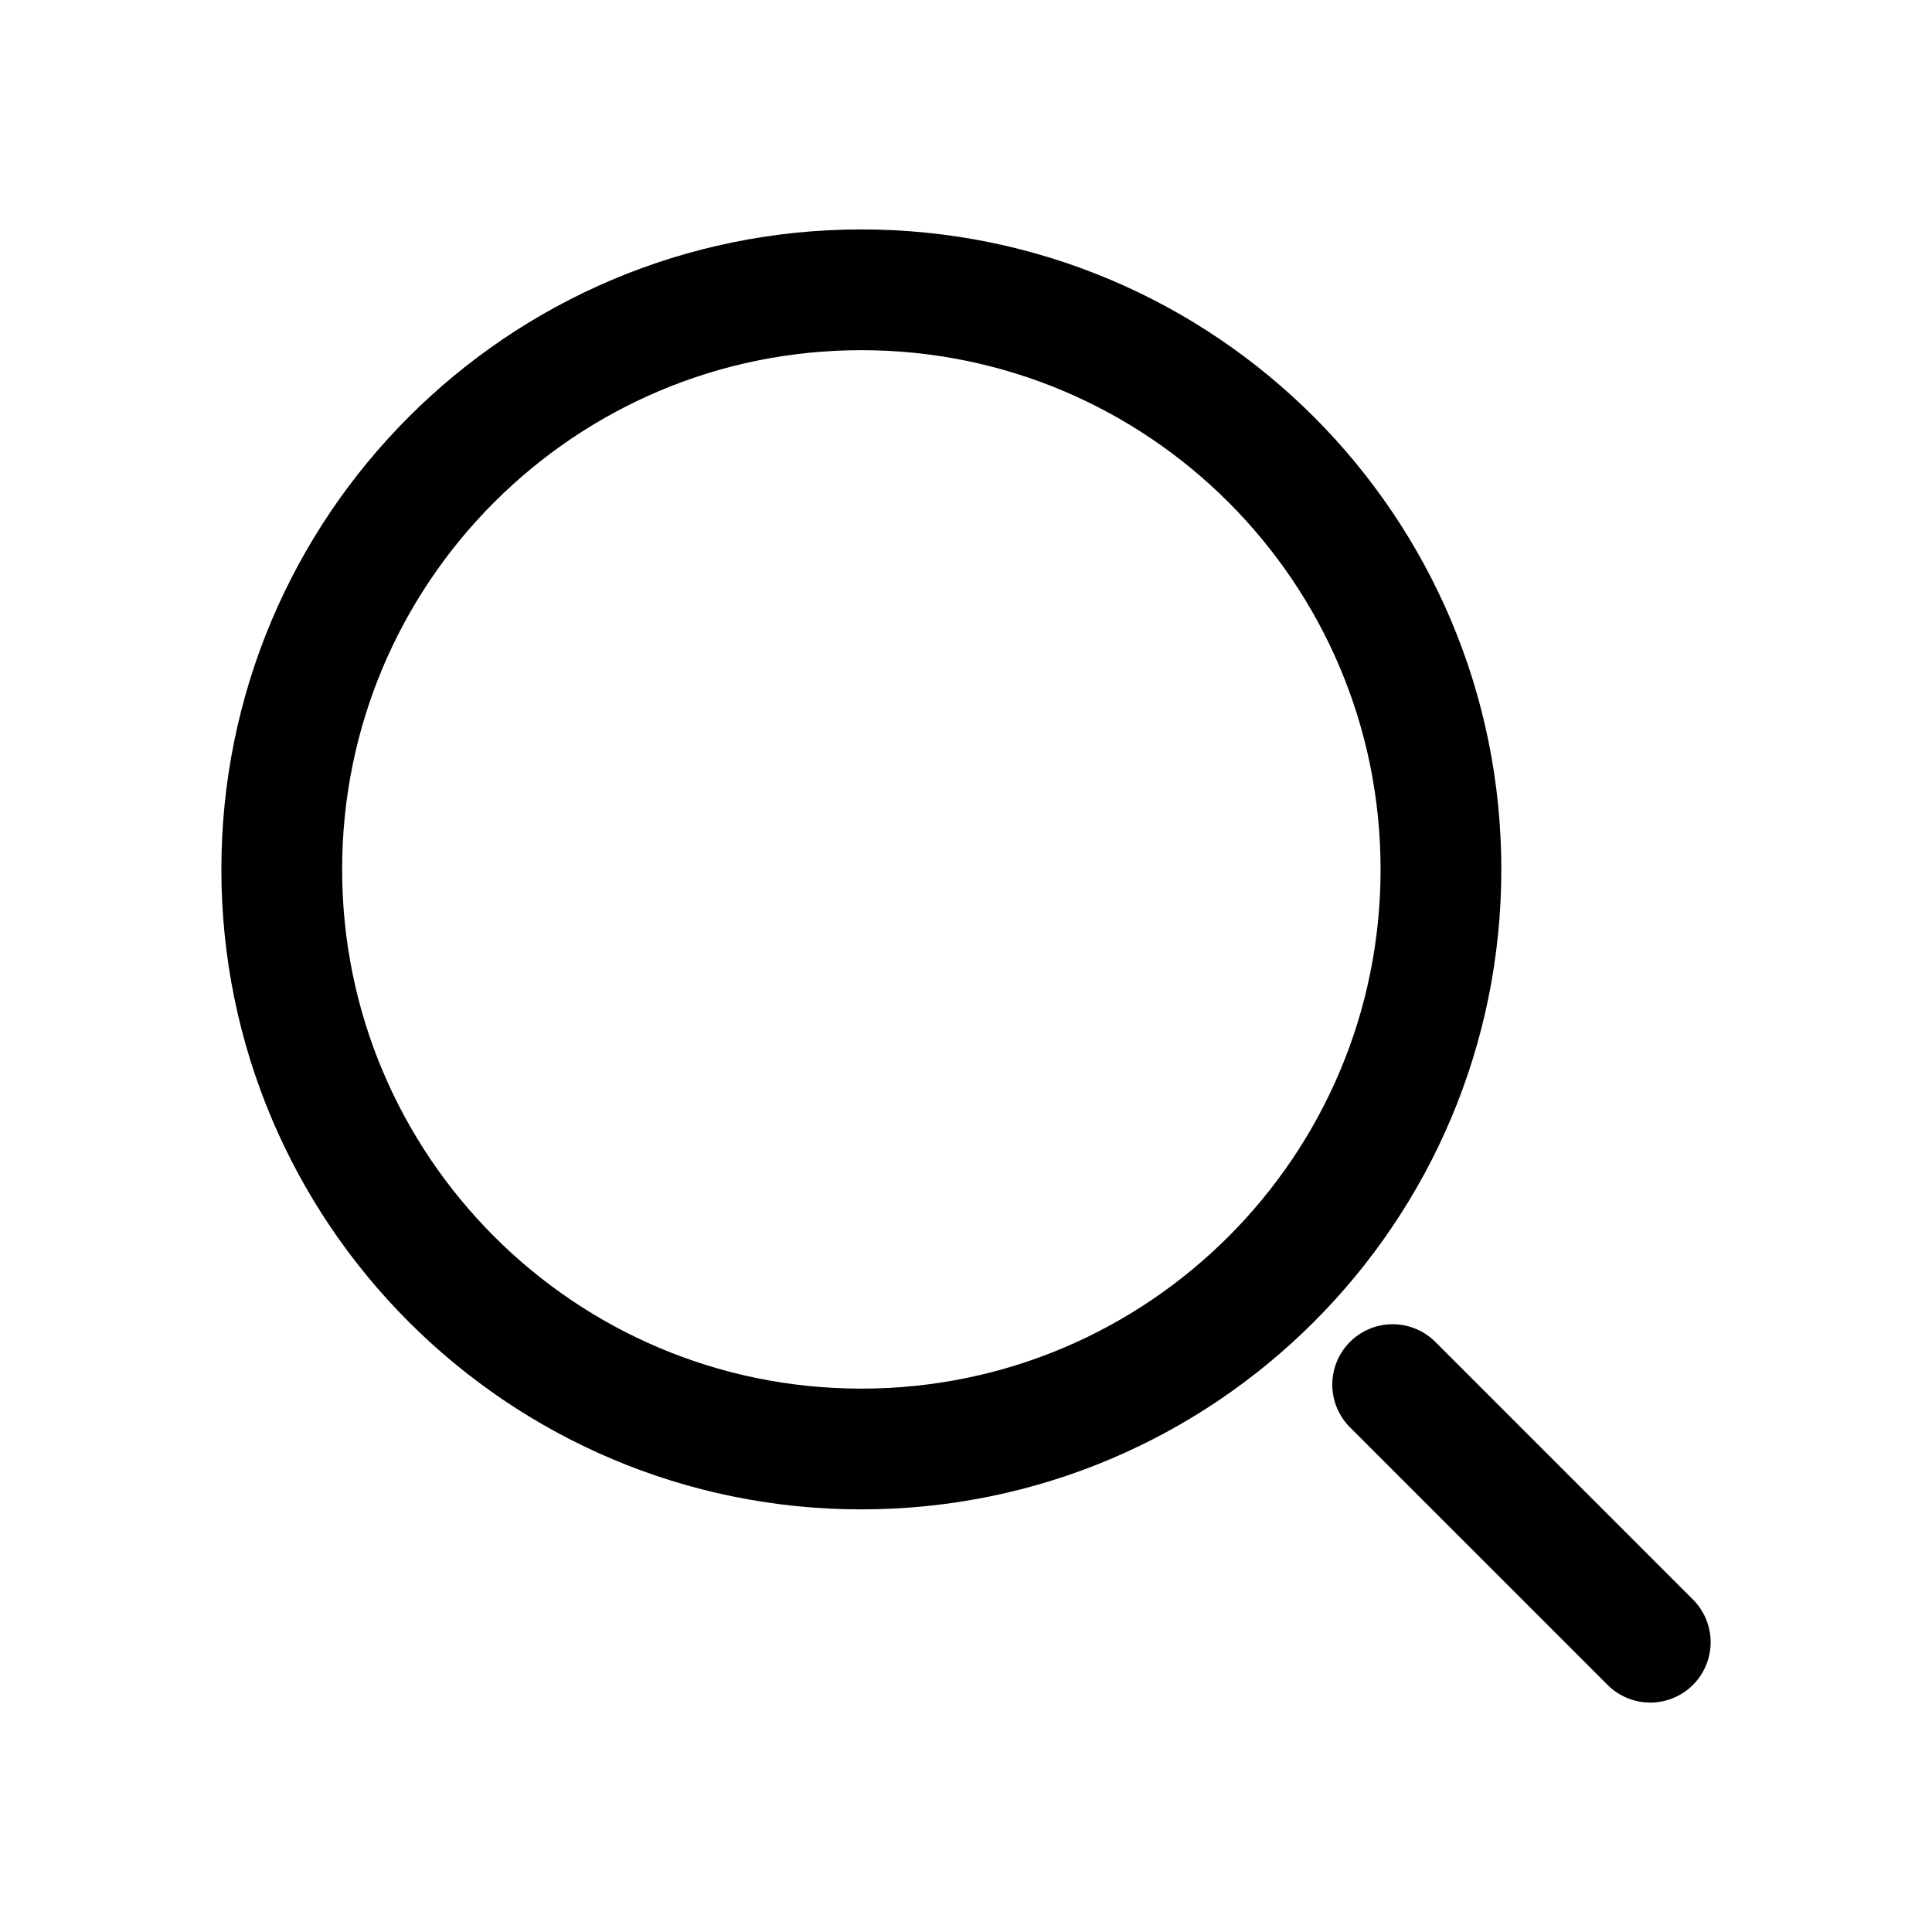
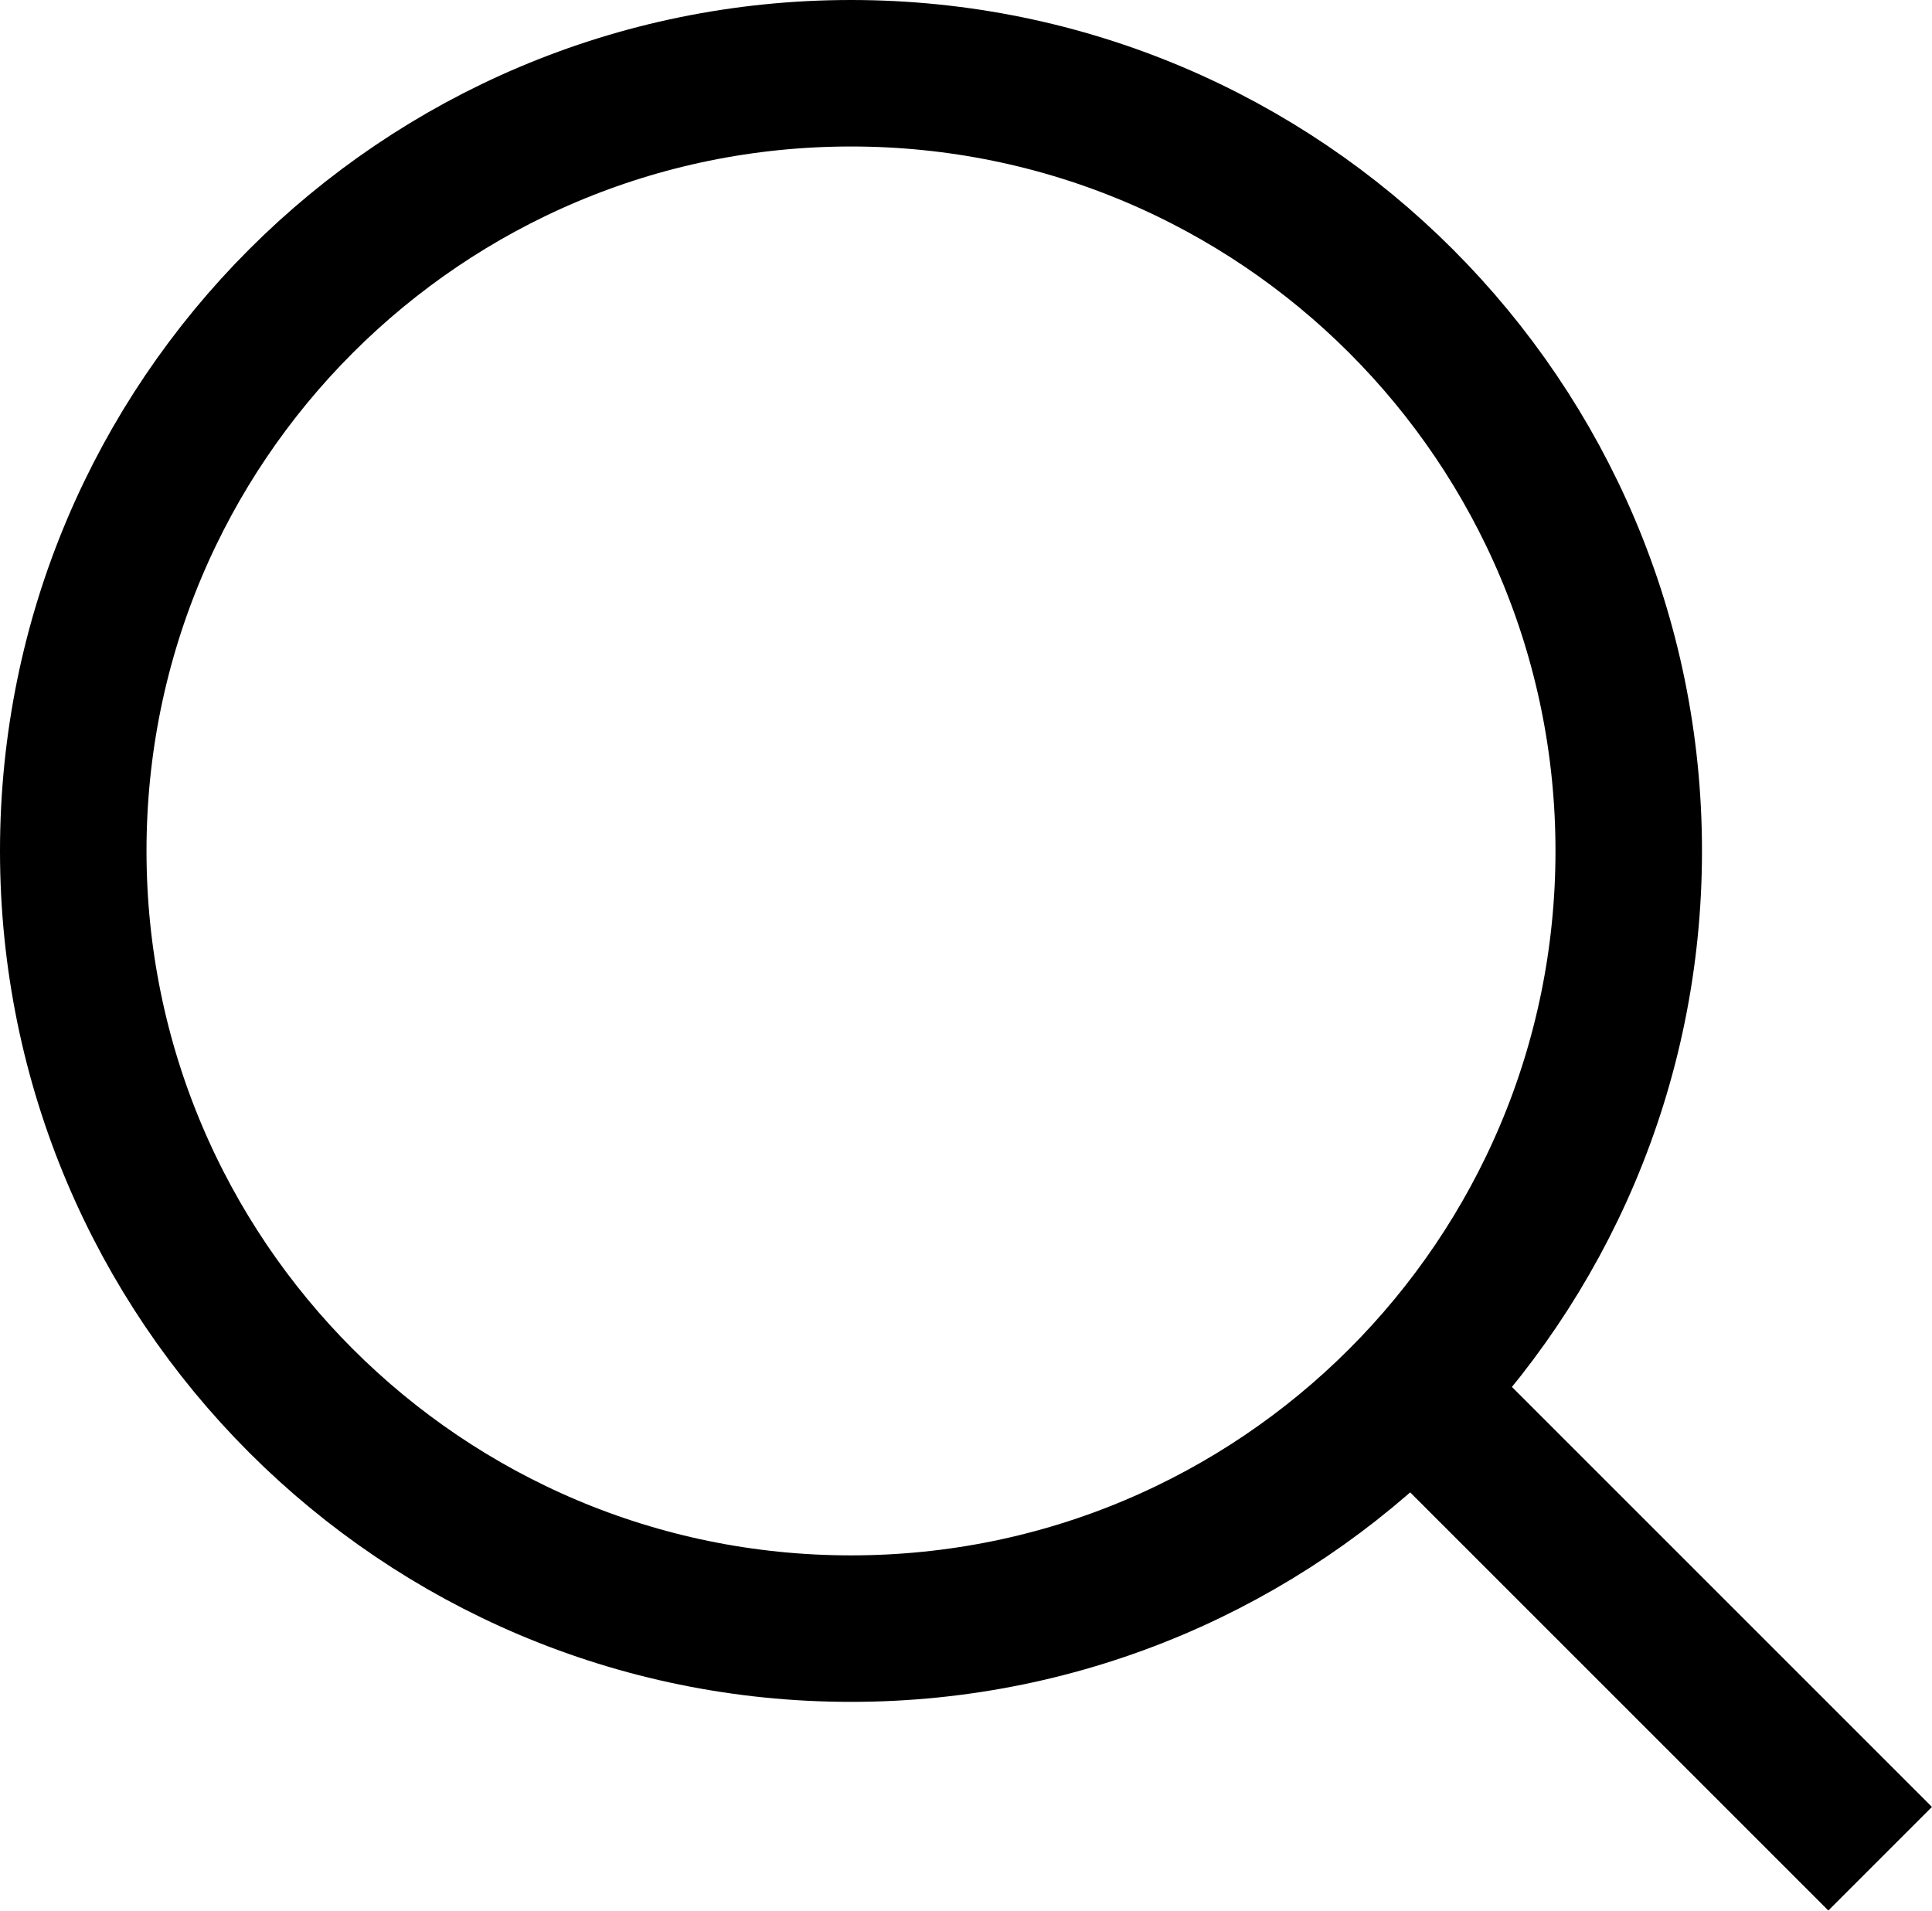
- <svg xmlns="http://www.w3.org/2000/svg" width="24" height="24" viewBox="0 0 24 24">
-   <circle cx="10.7" cy="10.8" r="7.2" fill="none" stroke="#000000" stroke-width="1.5" />
-   <path d="M17.3 17.2 L20.5 20.4" fill="none" stroke="#000000" stroke-width="1.5" stroke-linecap="round" />
+ <svg xmlns="http://www.w3.org/2000/svg" width="19.781" height="19.563" viewBox="-0.75 -0.75 19.781 19.563">
+   <circle cx="7.963" cy="7.963" r="7.963" fill="none" stroke="#000000" stroke-width="1.5" />
+   <path d="M13.842 13.624 L18.5 18.282" fill="none" stroke="#000000" stroke-width="1.5" />
</svg>
